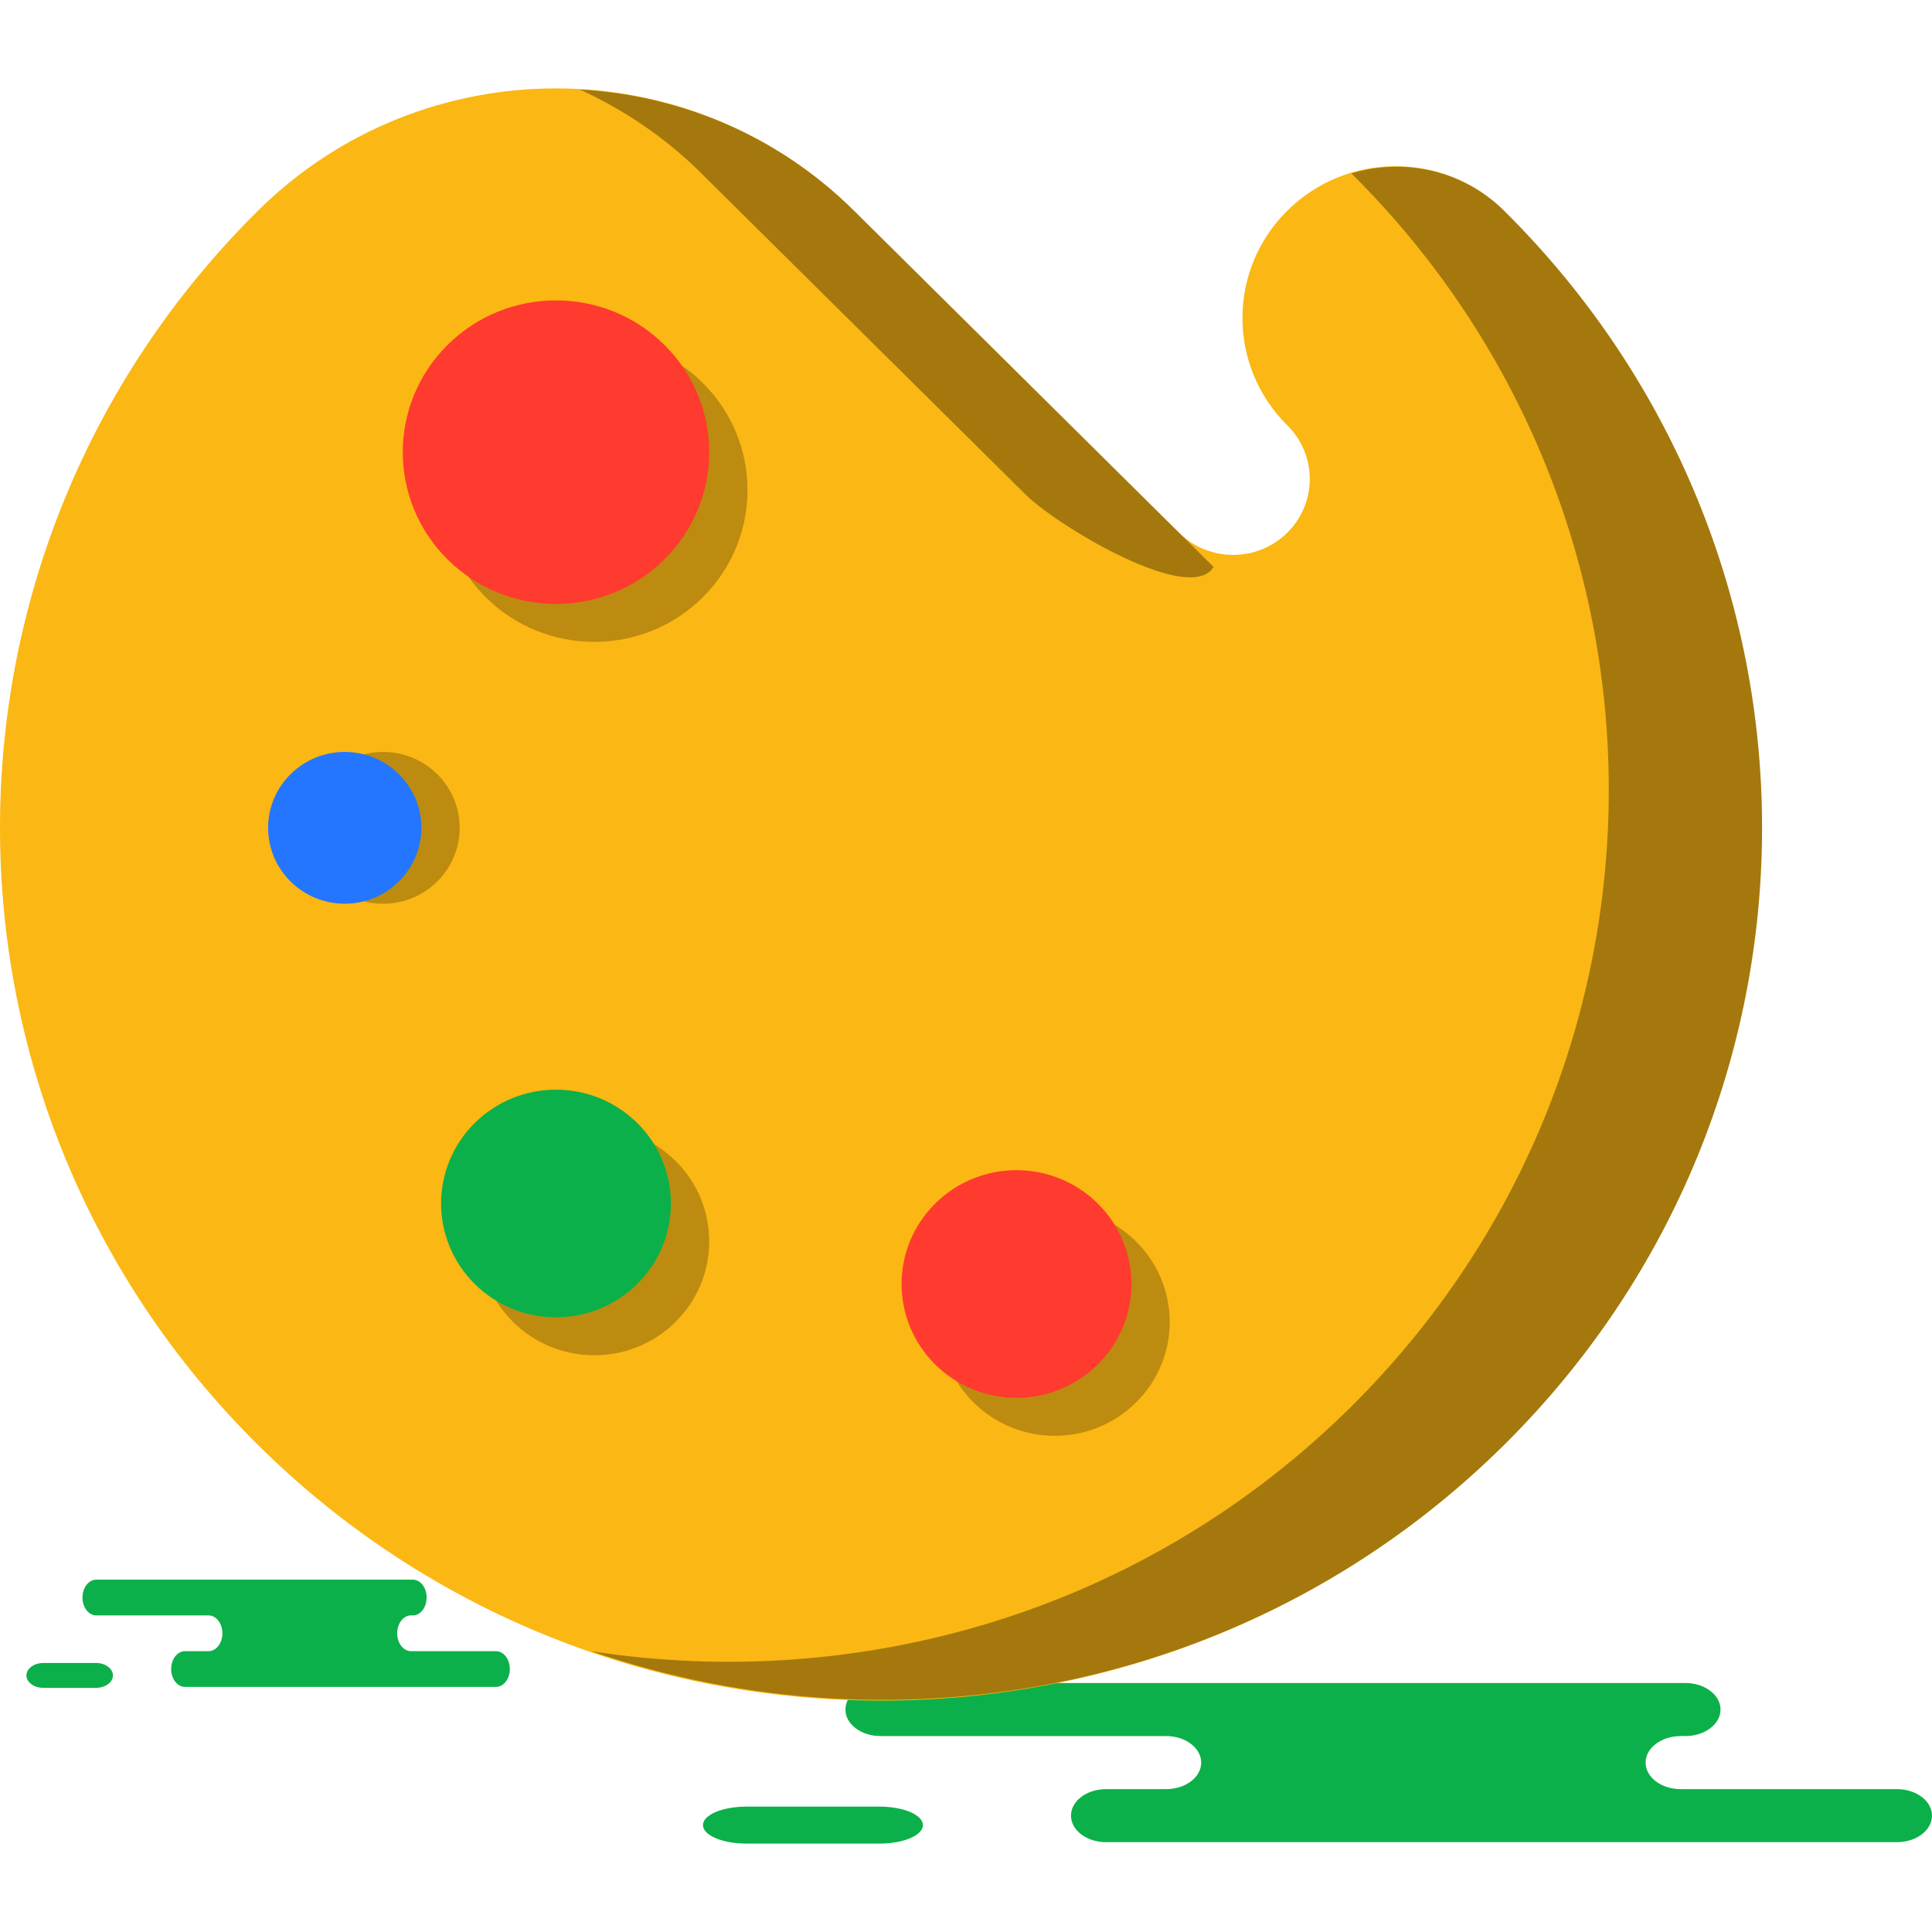
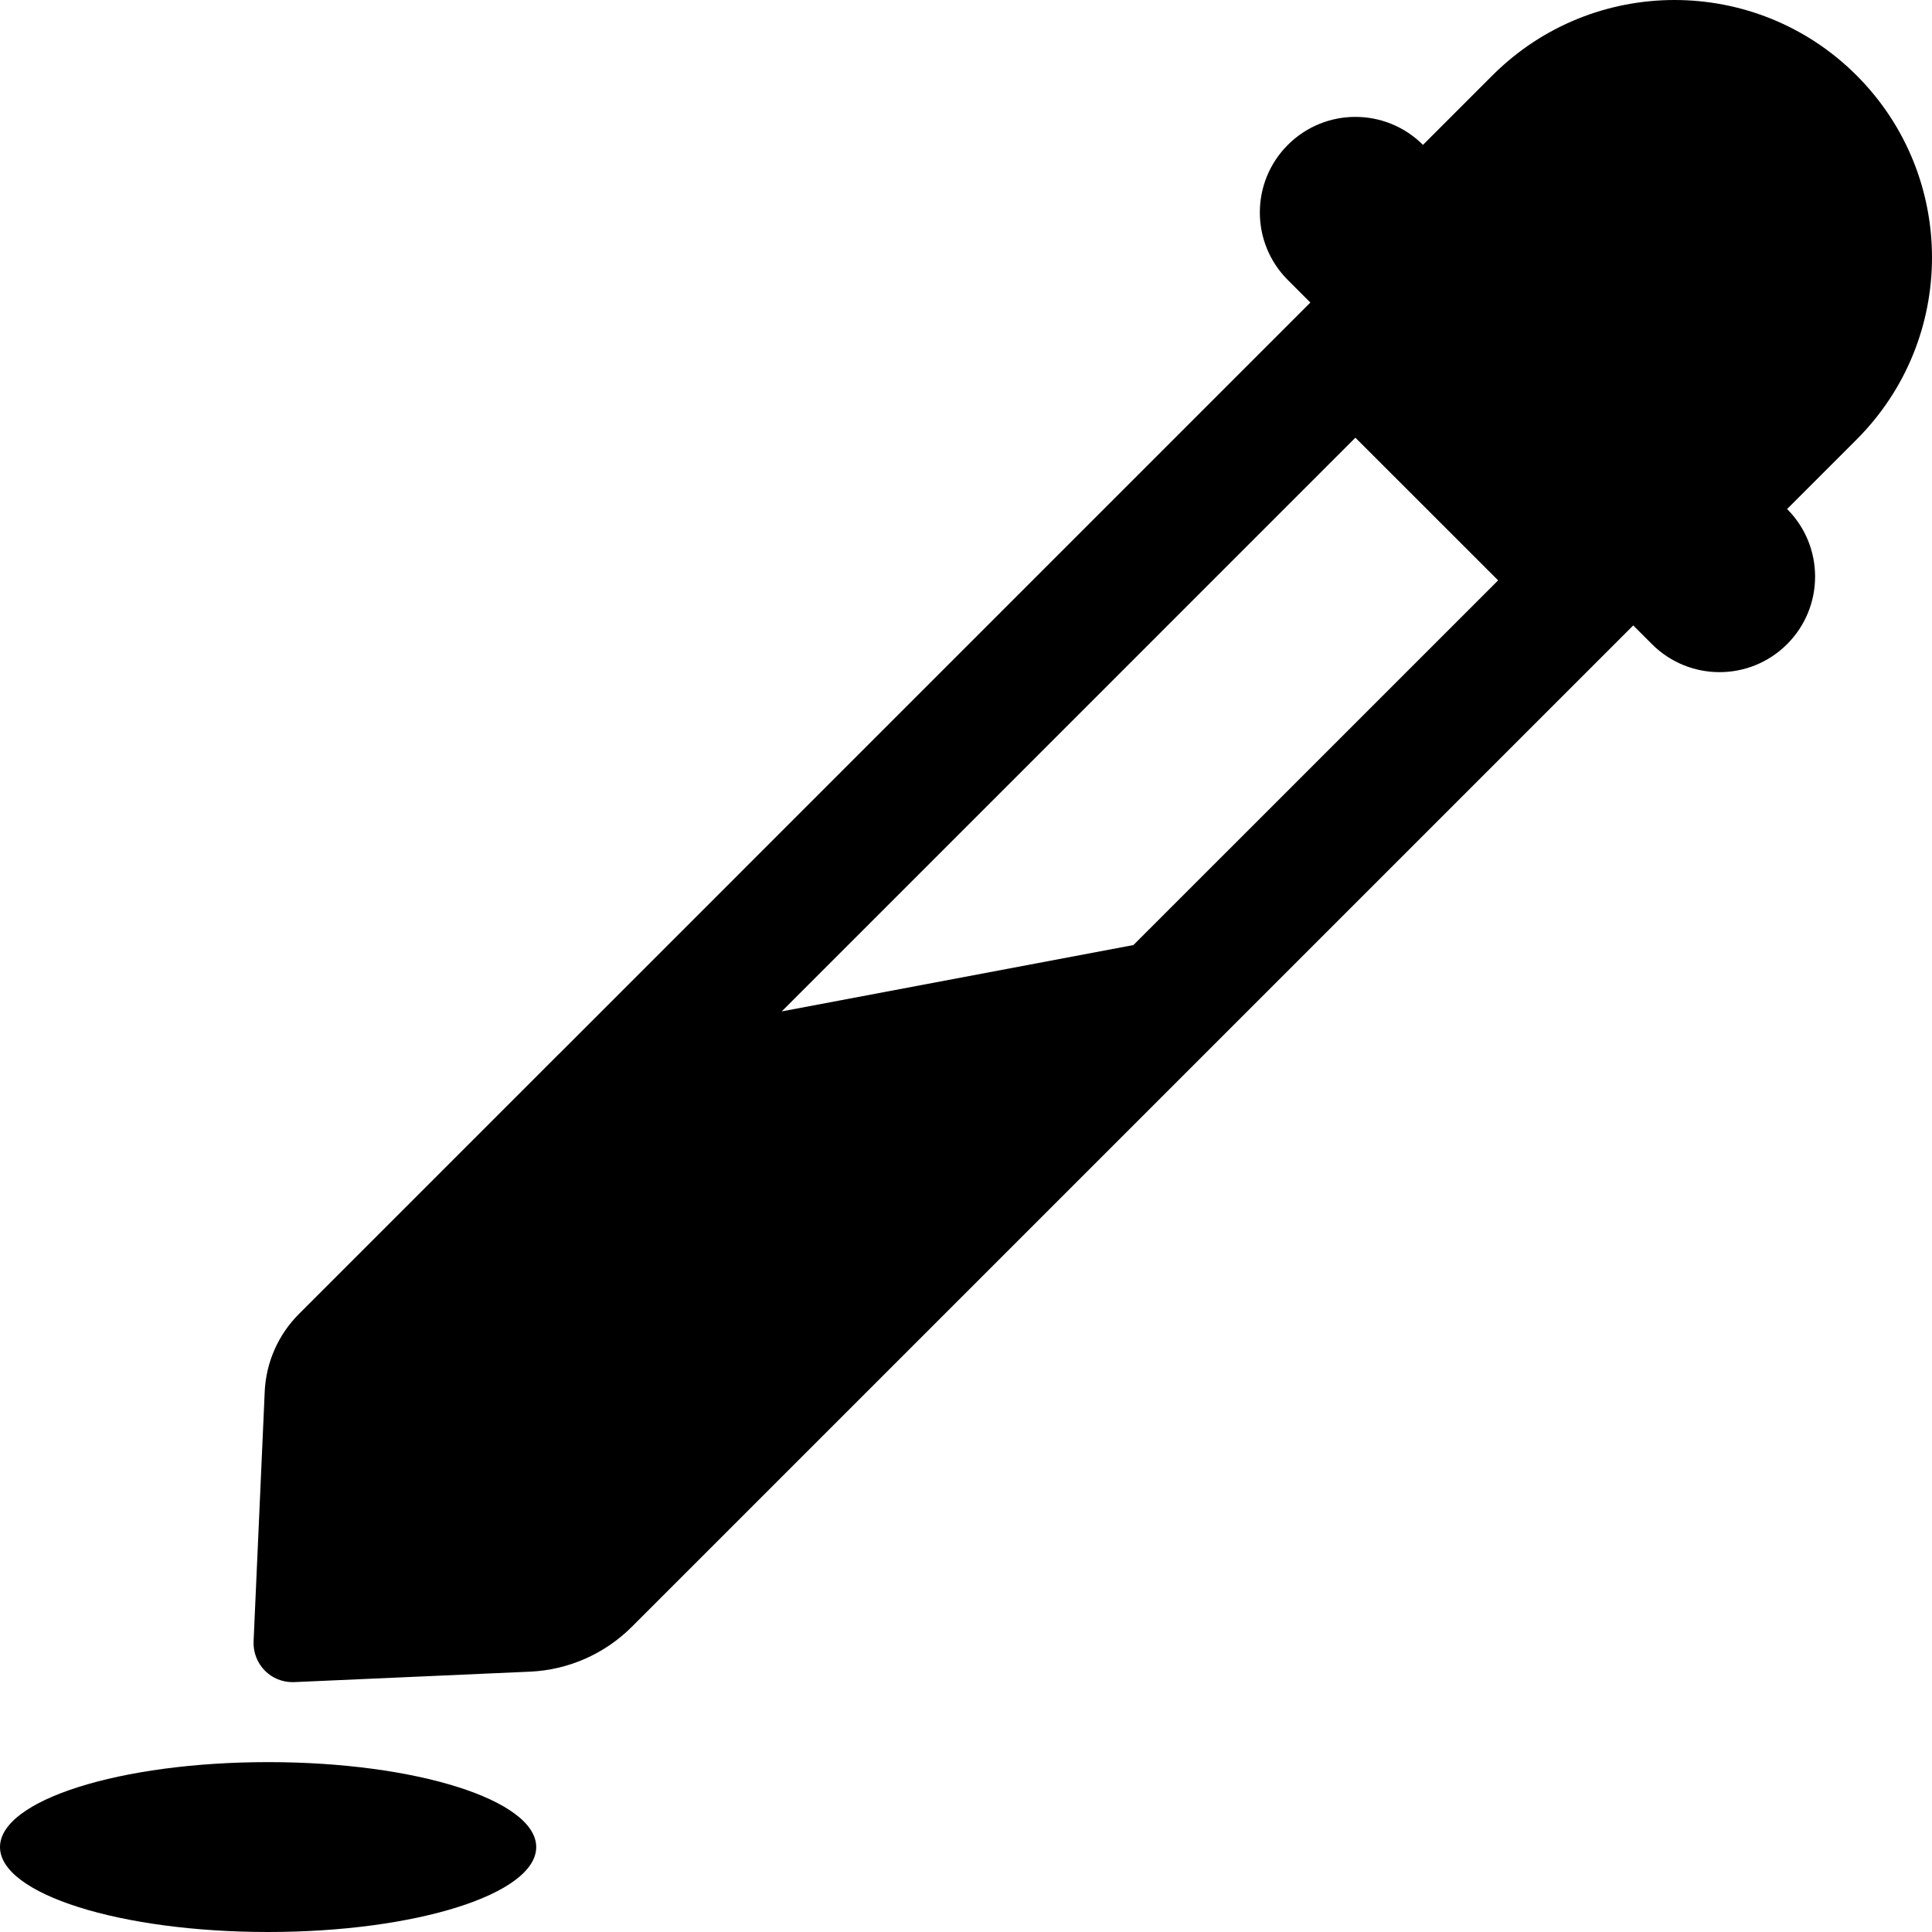
- <svg xmlns="http://www.w3.org/2000/svg" version="1.1" id="Capa_1" x="0px" y="0px" viewBox="0 0 219.442 219.442" style="enable-background:new 0 0 219.442 219.442;" xml:space="preserve">
+ <svg xmlns="http://www.w3.org/2000/svg" version="1.1" id="Capa_1" x="0px" y="0px" viewBox="0 0 464.736 464.736" style="enable-background:new 0 0 464.736 464.736;" xml:space="preserve">
  <g>
-     <g id="group-96svg">
-       <path id="path-1_164_" style="fill:#0CB04A;" d="M180.01,191.162h11.422c2.202,0,3.988,1.349,3.988,3.014    c0,1.664-1.786,3.012-3.988,3.012H190.9c-2.202,0-3.987,1.349-3.987,3.013c0,1.665,1.785,3.013,3.987,3.013h24.555    c2.202,0,3.987,1.348,3.987,3.012c0,1.665-1.785,3.013-3.987,3.013h-29.508h-60.315c-2.202,0-3.988-1.348-3.988-3.013    c0-1.664,1.786-3.012,3.988-3.012h6.815c2.202,0,3.988-1.348,3.988-3.013c0-1.664-1.786-3.013-3.988-3.013h-32.433    c-2.202,0-3.987-1.348-3.987-3.012c0-1.665,1.785-3.014,3.987-3.014h7.665H180.01z" />
-       <path id="path-2_164_" style="fill:#0CB04A;" d="M99.896,209.401c2.724,0,4.934-0.94,4.934-2.099c0-1.161-2.21-2.101-4.934-2.101    h-15.12c-2.725,0-4.934,0.94-4.934,2.101c0,1.159,2.209,2.099,4.934,2.099H99.896z" />
-       <path id="path-3_164_" style="fill:#0CB04A;" d="M42.398,179.422h4.492c0.866,0,1.569,0.909,1.569,2.03s-0.703,2.03-1.569,2.03    h-0.209c-0.866,0-1.568,0.909-1.568,2.031c0,1.121,0.702,2.031,1.568,2.031h9.657c0.867,0,1.569,0.908,1.569,2.03    c0,1.121-0.702,2.03-1.569,2.03H44.733H21.01c-0.866,0-1.569-0.909-1.569-2.03c0-1.122,0.703-2.03,1.569-2.03h2.68    c0.867,0,1.569-0.91,1.569-2.031c0-1.122-0.702-2.031-1.569-2.031H10.934c-0.866,0-1.568-0.909-1.568-2.03s0.702-2.03,1.568-2.03    h3.015H42.398z" />
-       <path id="path-4_163_" style="fill:#0CB04A;" d="M10.887,191.714c1.072,0,1.941-0.634,1.941-1.416    c0-0.781-0.869-1.416-1.941-1.416H4.941c-1.072,0-1.941,0.635-1.941,1.416c0,0.782,0.869,1.416,1.941,1.416H10.887z" />
-       <path id="path-5_163_" style="fill:#FBB713;" d="M170.828,23.927c39.08,38.712,39.08,101.484,0,140.202    c-39.079,38.71-102.439,38.71-141.52,0c-39.077-38.718-39.077-101.49,0-140.202c18.691-18.516,48.993-18.516,67.685,0    l36.919,36.576c3.395,3.364,8.909,3.364,12.305,0c3.399-3.37,3.399-8.824,0-12.192c-6.794-6.735-6.794-17.65,0-24.384    C153.01,17.197,164.032,17.197,170.828,23.927z" />
-       <path id="path-6_161_" style="opacity:0.35;fill:#020403;enable-background:new    ;" d="M79.589,19.618l36.919,36.574    c3.395,3.365,17.612,11.987,21.007,8.62c0.128-0.125,0.218-0.274,0.336-0.408L96.993,23.927    C88.337,15.352,77.189,10.8,65.859,10.168C70.824,12.446,75.495,15.561,79.589,19.618z" />
-       <path id="path-7_160_" style="opacity:0.35;fill:#020403;enable-background:new    ;" d="M170.828,23.927    c-4.696-4.651-11.39-6.009-17.333-4.233c39.004,38.718,38.984,101.431-0.07,140.125c-23.495,23.271-55.751,32.445-86.245,27.736    c35.102,12.081,75.609,4.347,103.648-23.426C209.908,125.411,209.908,62.639,170.828,23.927z" />
-       <path id="path-8_156_" style="fill:#BD8B0F;" d="M58.273,131.863c5.094-5.047,13.363-5.047,18.457,0    c5.099,5.047,5.099,13.237,0,18.285c-5.094,5.05-13.363,5.05-18.457,0C53.178,145.1,53.178,136.91,58.273,131.863z" />
-       <path id="path-9_150_" style="fill:#0CB04A;" d="M53.922,127.553c5.094-5.047,13.363-5.047,18.457,0    c5.099,5.047,5.099,13.238,0,18.284c-5.094,5.051-13.363,5.051-18.457,0C48.827,140.791,48.827,132.6,53.922,127.553z" />
-       <path id="path-10_135_" style="fill:#BD8B0F;" d="M49.66,87.931c3.399,3.368,3.399,8.823,0,12.191    c-3.399,3.367-8.906,3.367-12.305,0c-3.401-3.368-3.401-8.823,0-12.191C40.754,84.567,46.261,84.567,49.66,87.931z" />
-       <path id="path-11_119_" style="fill:#2476FF;" d="M45.309,87.931c3.4,3.368,3.4,8.823,0,12.191c-3.399,3.367-8.906,3.367-12.305,0    c-3.401-3.368-3.401-8.823,0-12.191C36.403,84.567,41.91,84.567,45.309,87.931z" />
-       <path id="path-12_102_" style="fill:#BD8B0F;" d="M110.579,159.294c-5.097-5.044-5.101-13.234,0-18.284    c5.092-5.047,13.361-5.047,18.455,0c5.1,5.05,5.1,13.24,0,18.284C123.935,164.346,115.675,164.346,110.579,159.294z" />
-       <path id="path-13_86_" style="fill:#BD8B0F;" d="M79.806,43.479c6.796,6.726,6.796,17.648,0,24.381    c-6.787,6.728-17.816,6.728-24.61,0c-6.793-6.733-6.793-17.655,0-24.381C61.99,36.748,73.019,36.748,79.806,43.479z" />
-       <path id="path-14_68_" style="fill:#FF3A2F;" d="M75.455,39.169c6.796,6.725,6.796,17.648,0,24.381    c-6.787,6.728-17.816,6.728-24.609,0c-6.795-6.733-6.795-17.656,0-24.381C57.639,32.437,68.668,32.437,75.455,39.169z" />
-       <path id="path-15_57_" style="fill:#FF3A2F;" d="M106.227,154.985c-5.095-5.045-5.1-13.234,0-18.285    c5.093-5.048,13.362-5.048,18.456,0c5.101,5.051,5.101,13.24,0,18.285C119.584,160.035,111.325,160.035,106.227,154.985z" />
-     </g>
+     <path d="M446.598,18.143c-24.183-24.184-63.393-24.191-87.592-0.008l-16.717,16.717c-8.98-8.979-23.525-8.979-32.504,0   c-8.981,8.972-8.981,23.533,0,32.505l5.416,5.419L134.613,253.377h-0.016l-62.685,62.691c-4.982,4.982-7.919,11.646-8.235,18.684   l-0.15,3.344c0,0.016,0,0.03,0,0.046l-2.529,56.704c-0.104,2.633,0.883,5.185,2.739,7.048c1.751,1.759,4.145,2.738,6.63,2.738   c0.135,0,0.269,0,0.42-0.008l30.064-1.331h0.016l18.318-0.815l8.318-0.366c9.203-0.412,17.944-4.259,24.469-10.776l240.898-240.891   l4.506,4.505c4.49,4.488,10.372,6.733,16.252,6.733c5.881,0,11.764-2.245,16.253-6.733c8.98-8.973,8.98-23.534,0-32.505   l16.716-16.718C470.782,81.544,470.782,42.334,446.598,18.143z M272.639,227.33l-84.6,15.96l137.998-138.004l34.332,34.316   L272.639,227.33z" />
+     <path d="M64.5,423.872c-35.617,0-64.5,9.145-64.5,20.435c0,11.284,28.883,20.428,64.5,20.428s64.486-9.143,64.486-20.428   C128.986,433.016,100.117,423.872,64.5,423.872z" />
  </g>
  <g>
</g>
  <g>
</g>
  <g>
</g>
  <g>
</g>
  <g>
</g>
  <g>
</g>
  <g>
</g>
  <g>
</g>
  <g>
</g>
  <g>
</g>
  <g>
</g>
  <g>
</g>
  <g>
</g>
  <g>
</g>
  <g>
</g>
</svg>
